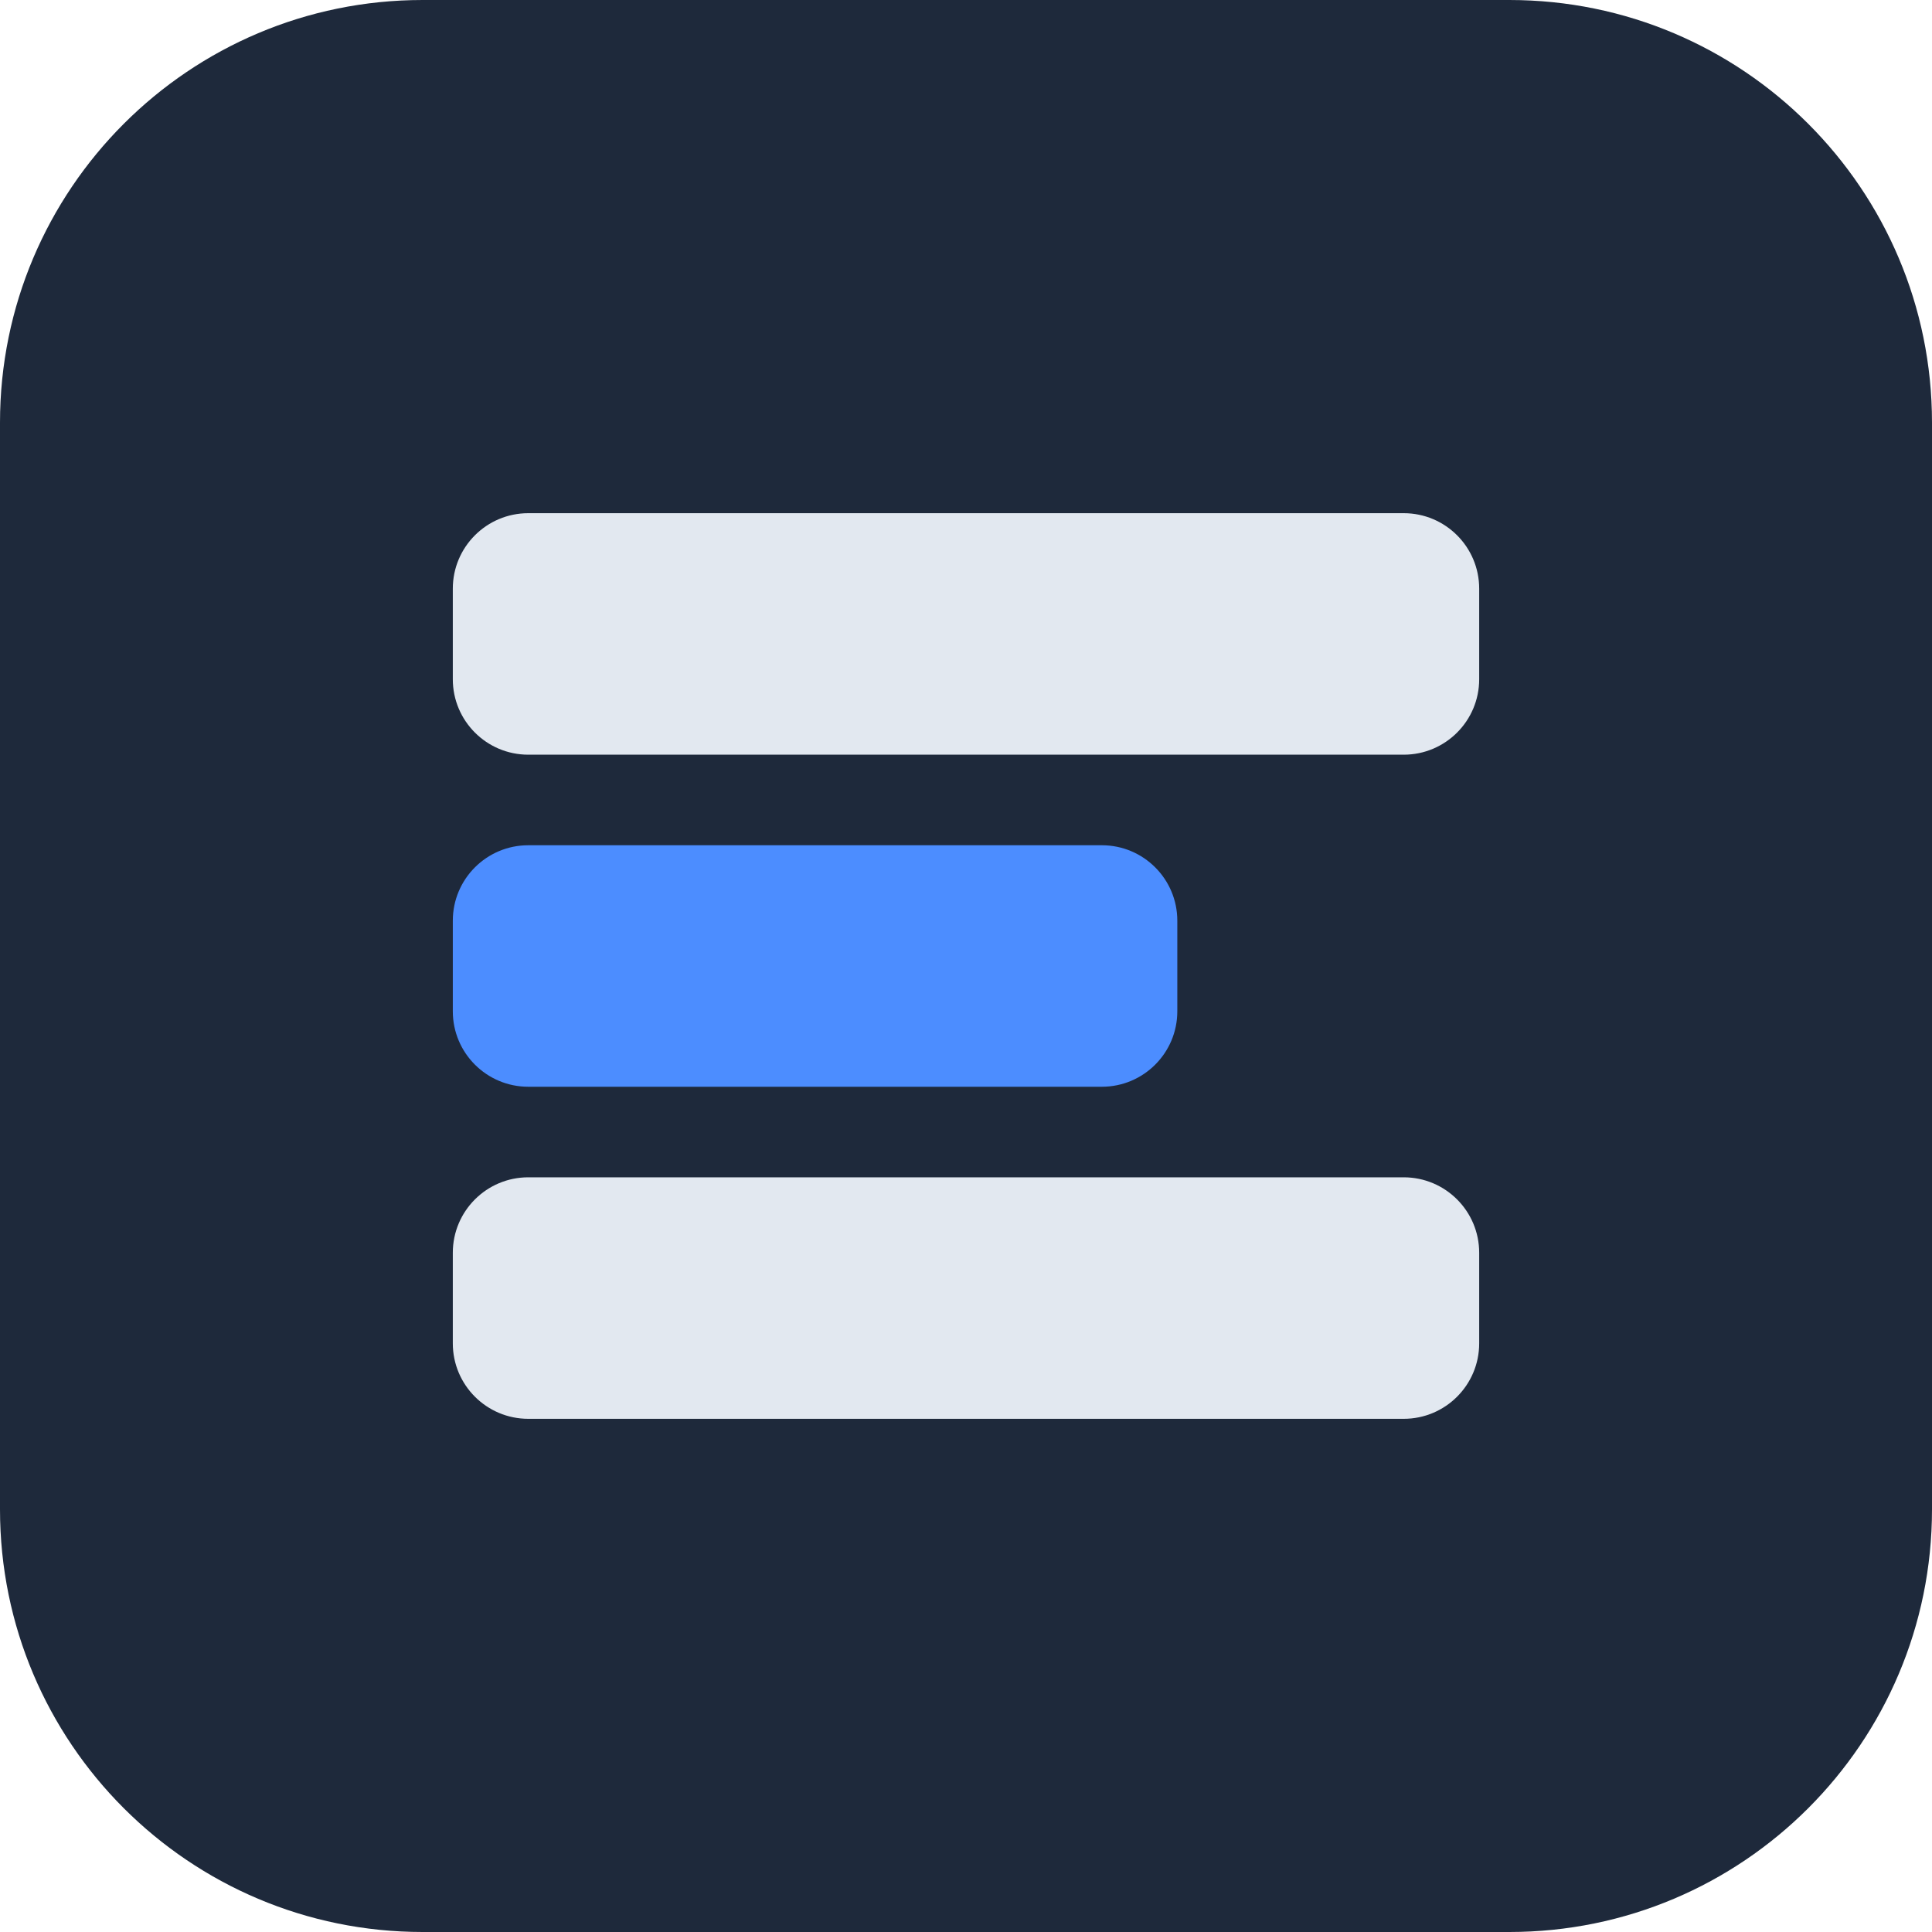
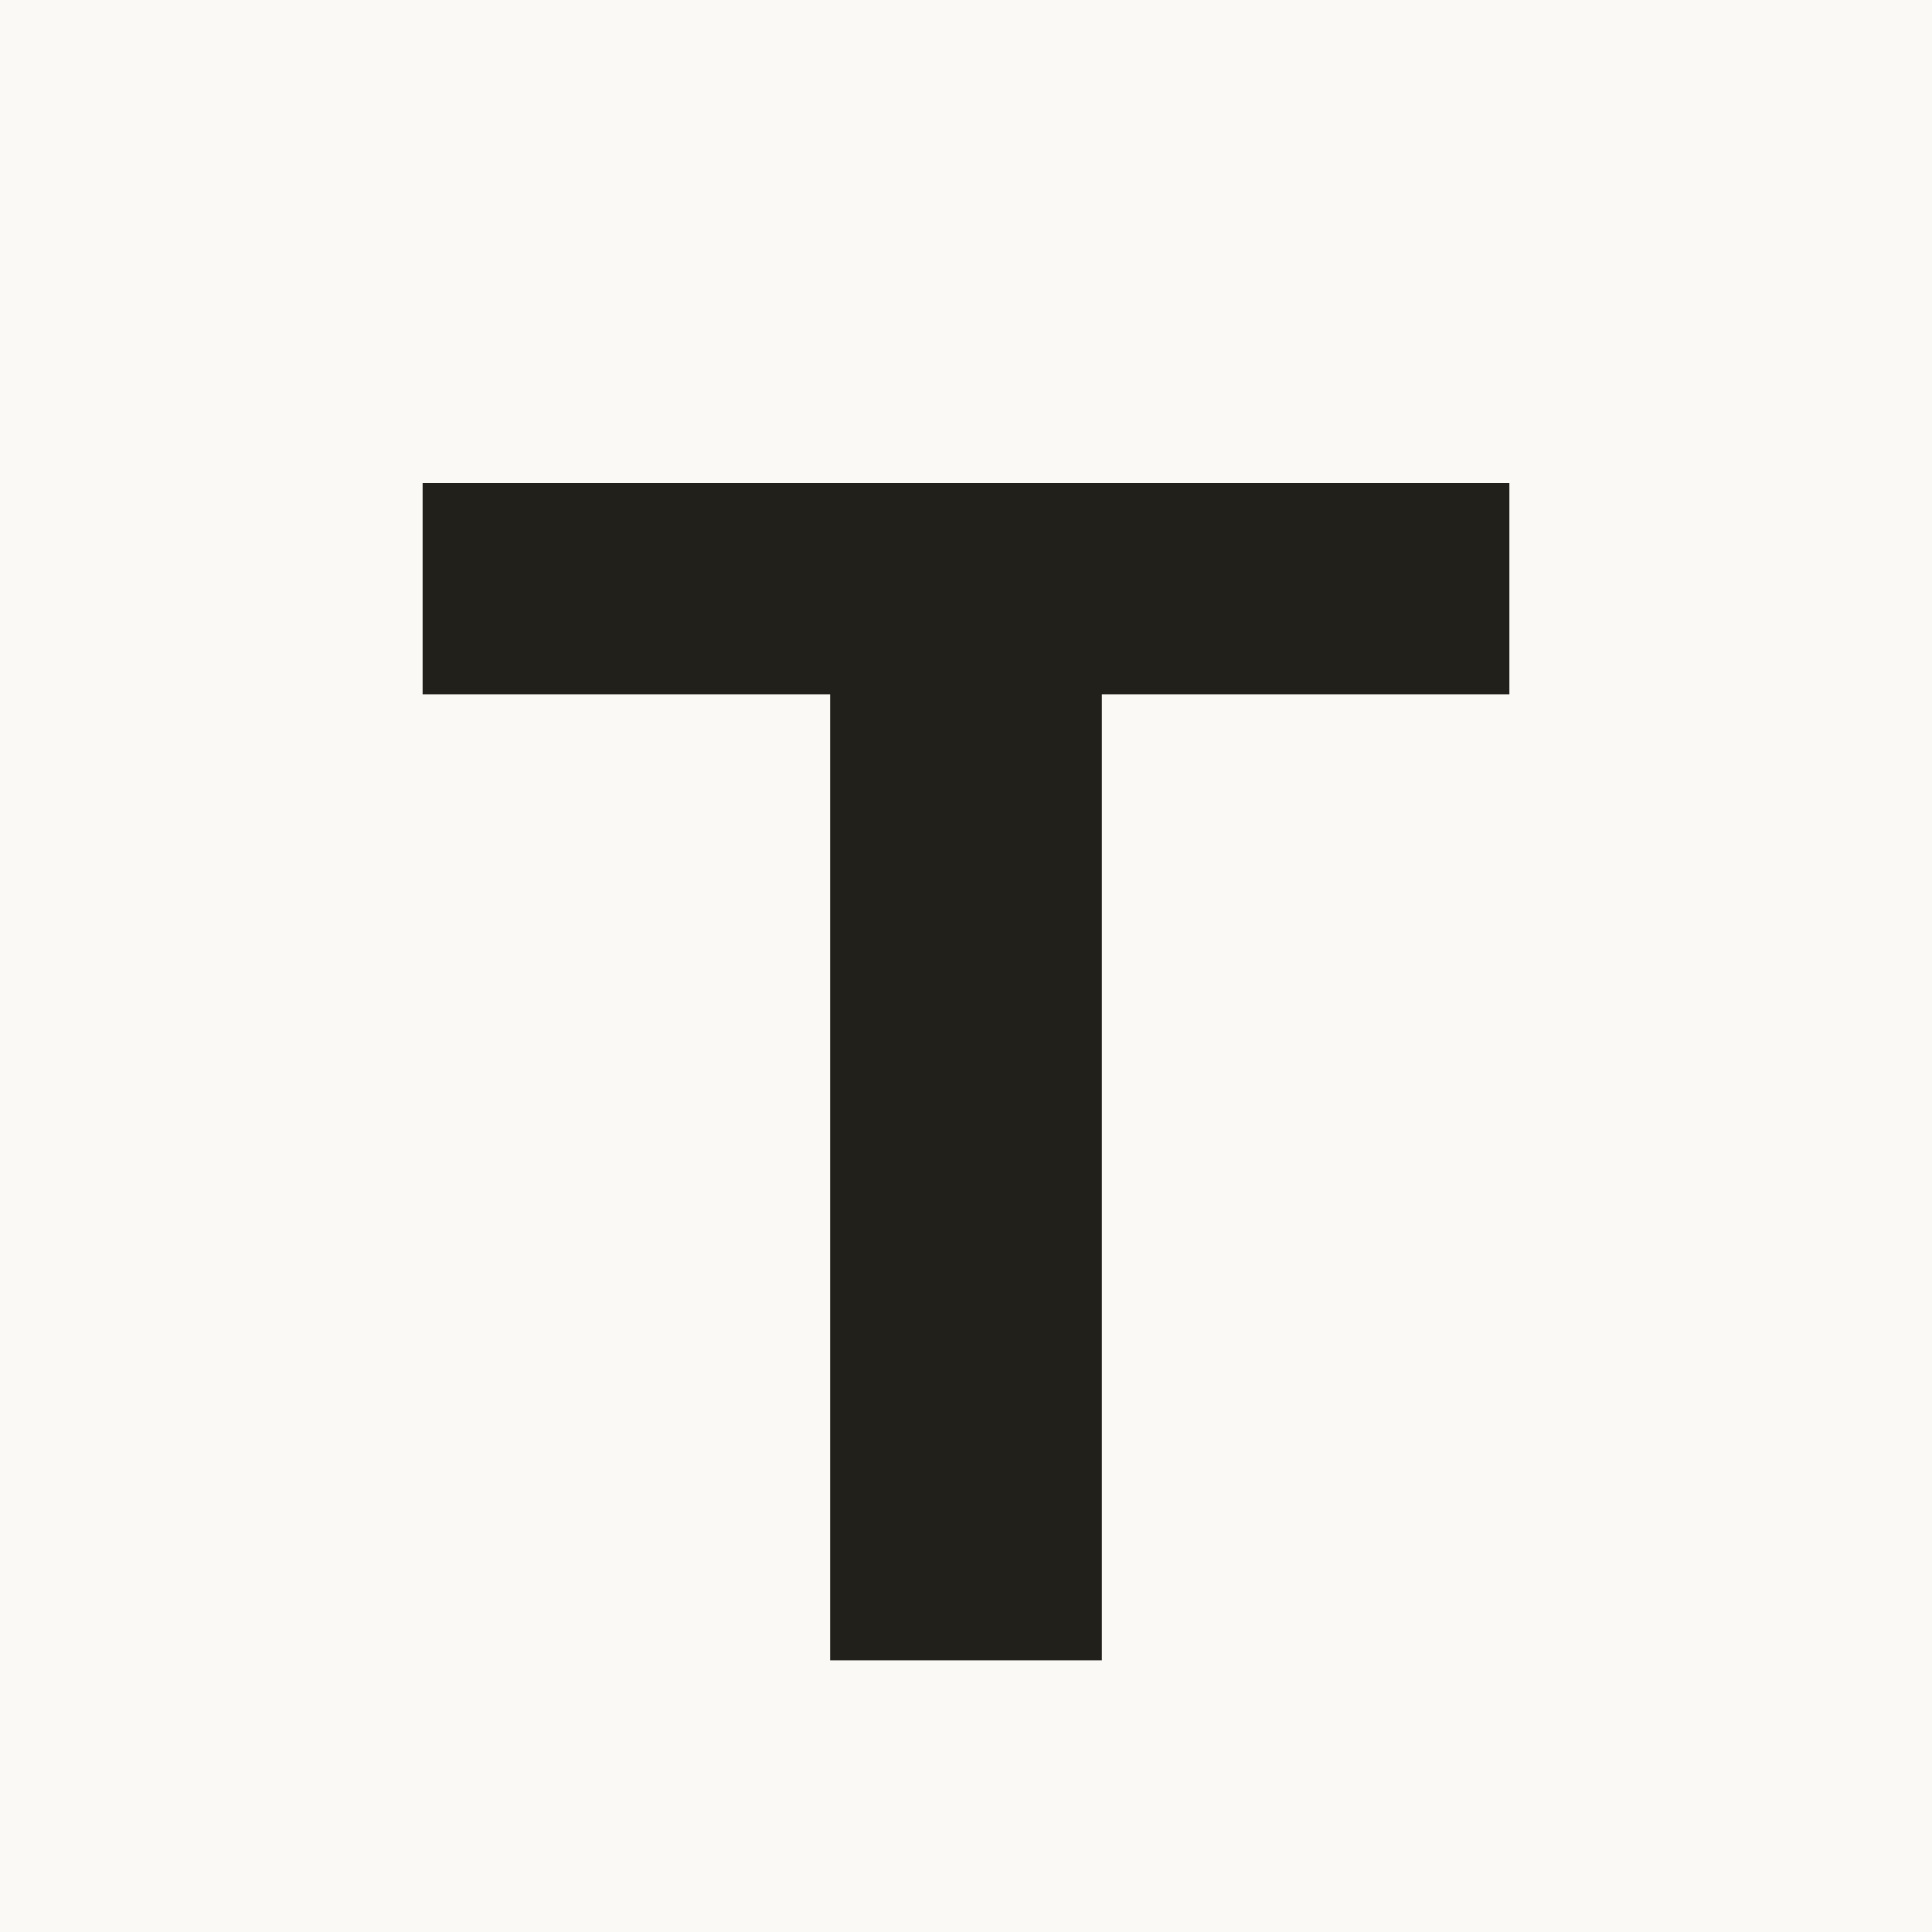
<svg xmlns="http://www.w3.org/2000/svg" viewBox="0 0 64 64" role="img" aria-label="Taliesin">
-   <rect width="64" height="64" rx="14" fill="#1e293b" />
-   <rect x="15" y="17" width="34" height="8" rx="2.5" fill="#e2e8f0" />
-   <rect x="15" y="28" width="24" height="8" rx="2.5" fill="#4c8dff" />
-   <rect x="15" y="39" width="34" height="8" rx="2.5" fill="#e2e8f0" />
+   <rect width="64" height="64" fill="#FBF9F5" />
+   <path d="M14 16h36v7H36.5v32h-9V23H14z" fill="#22201A" />
</svg>
